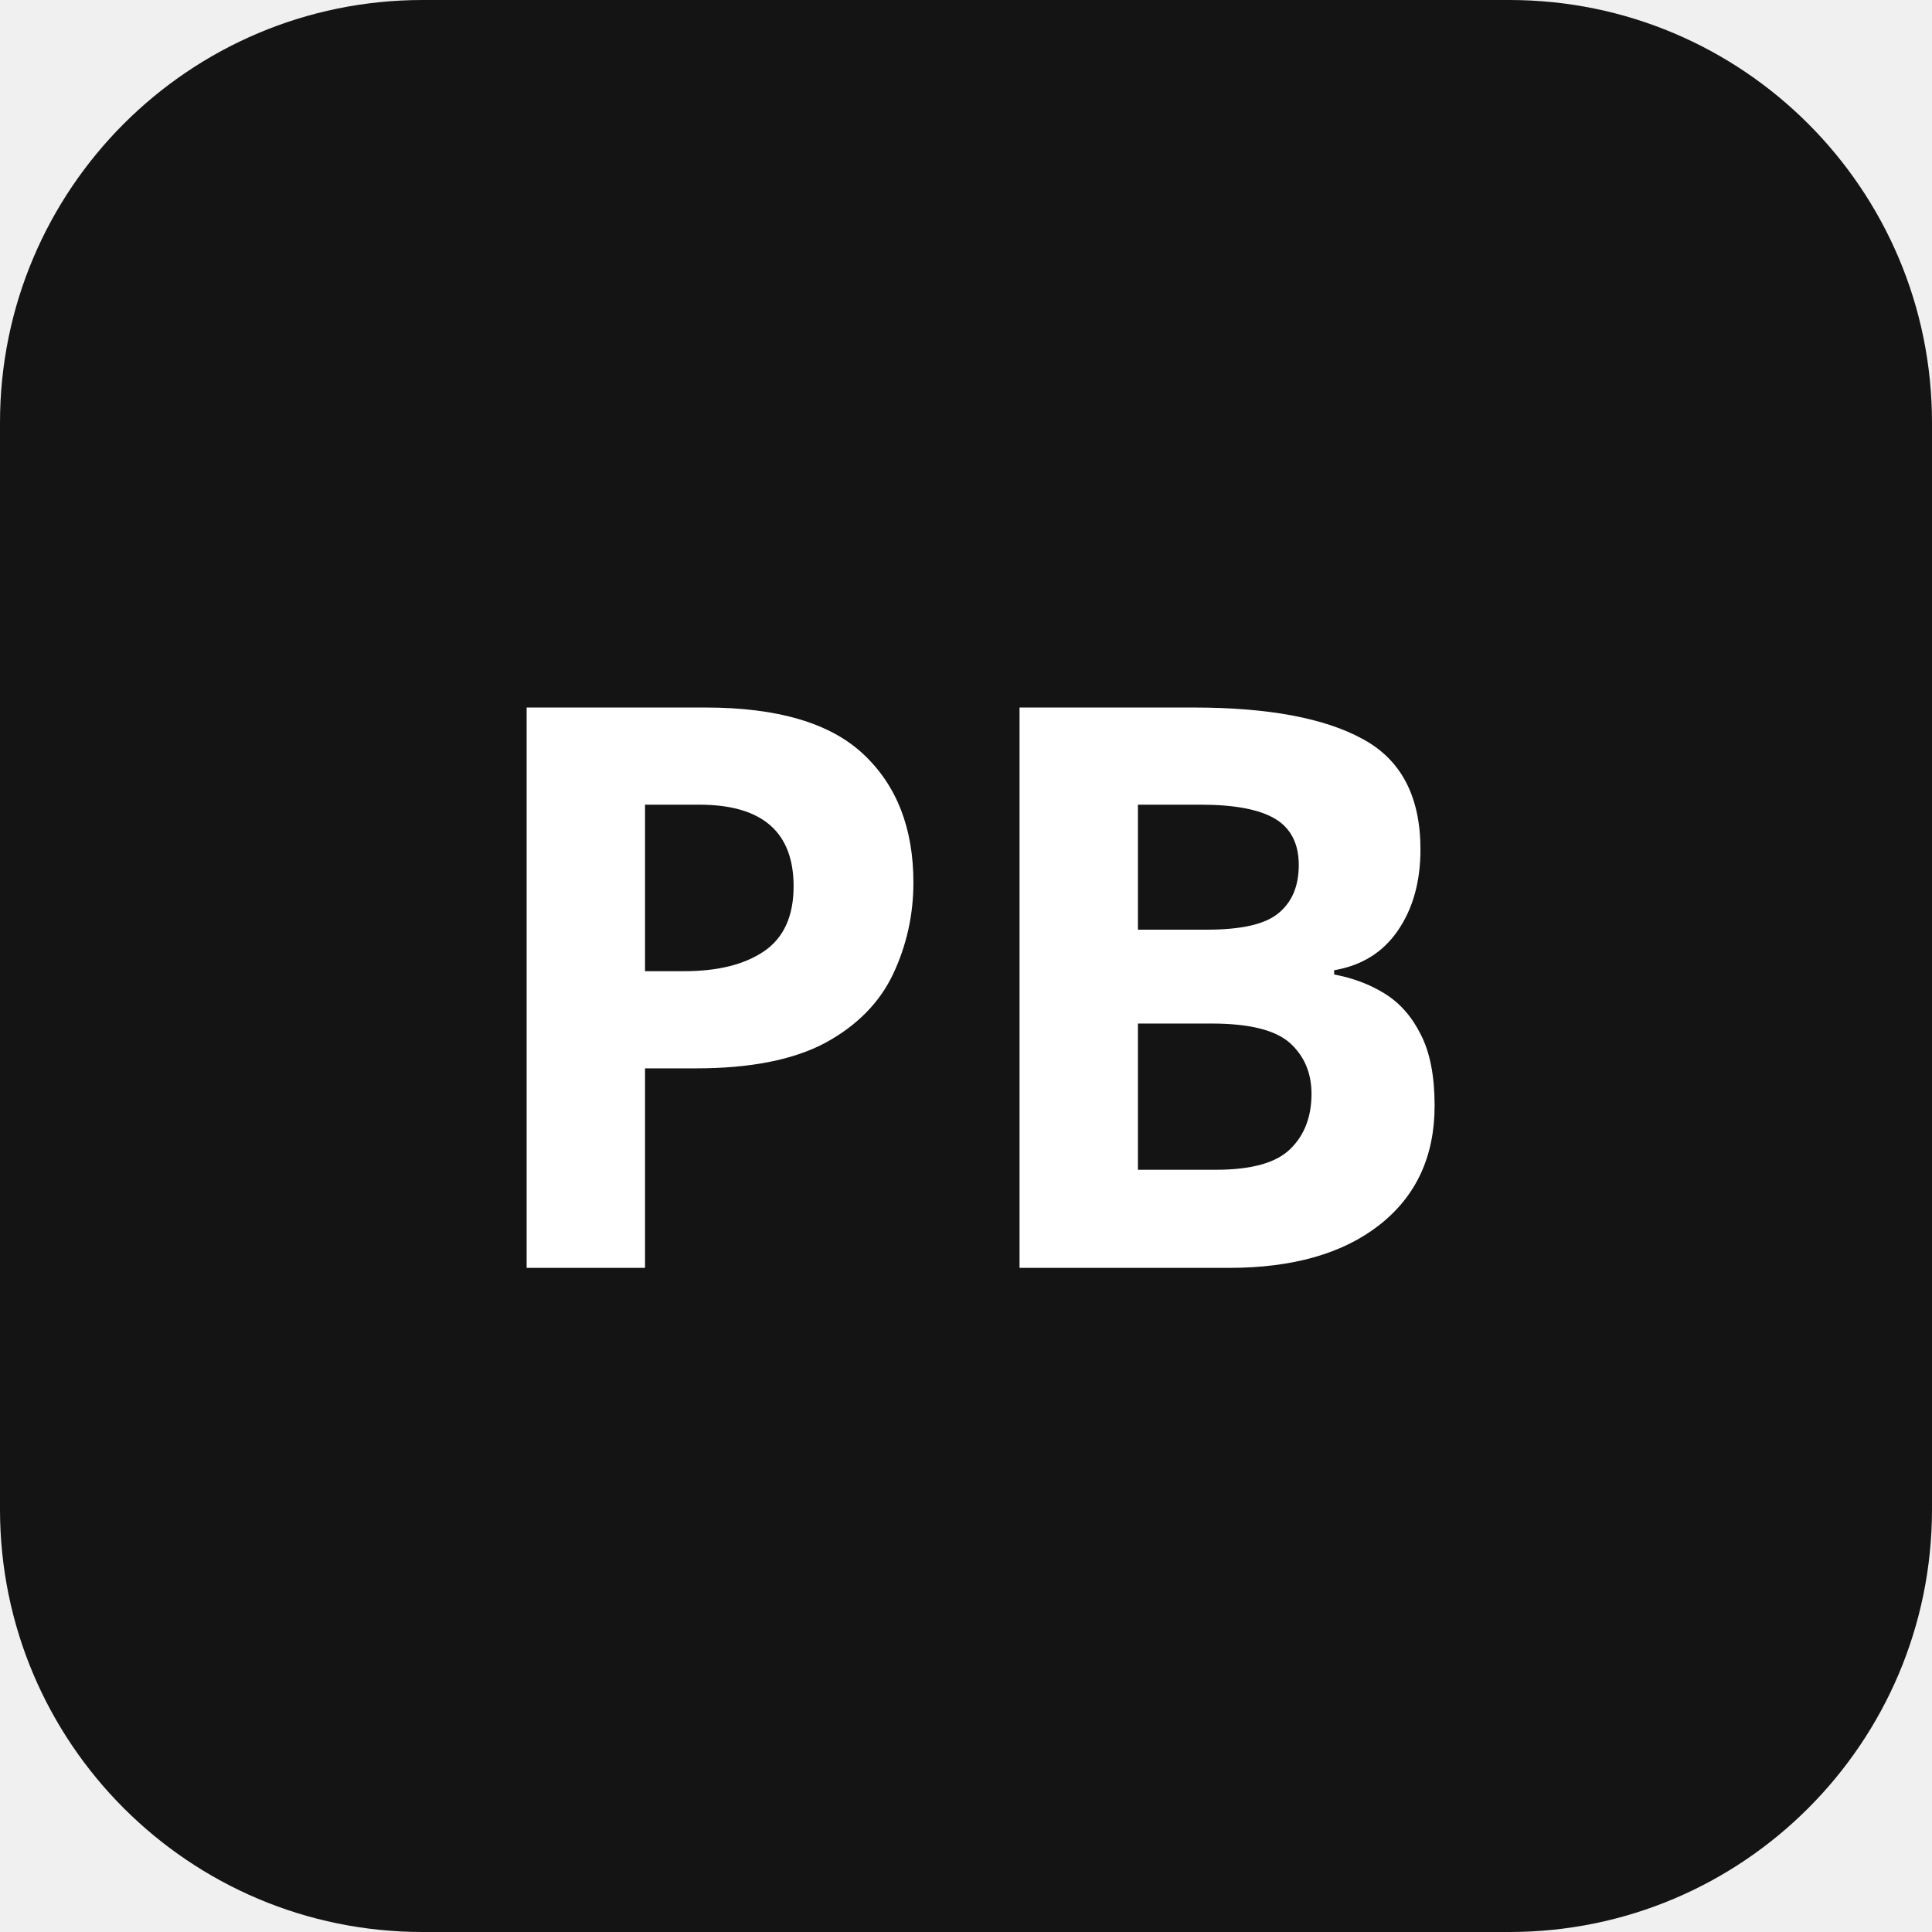
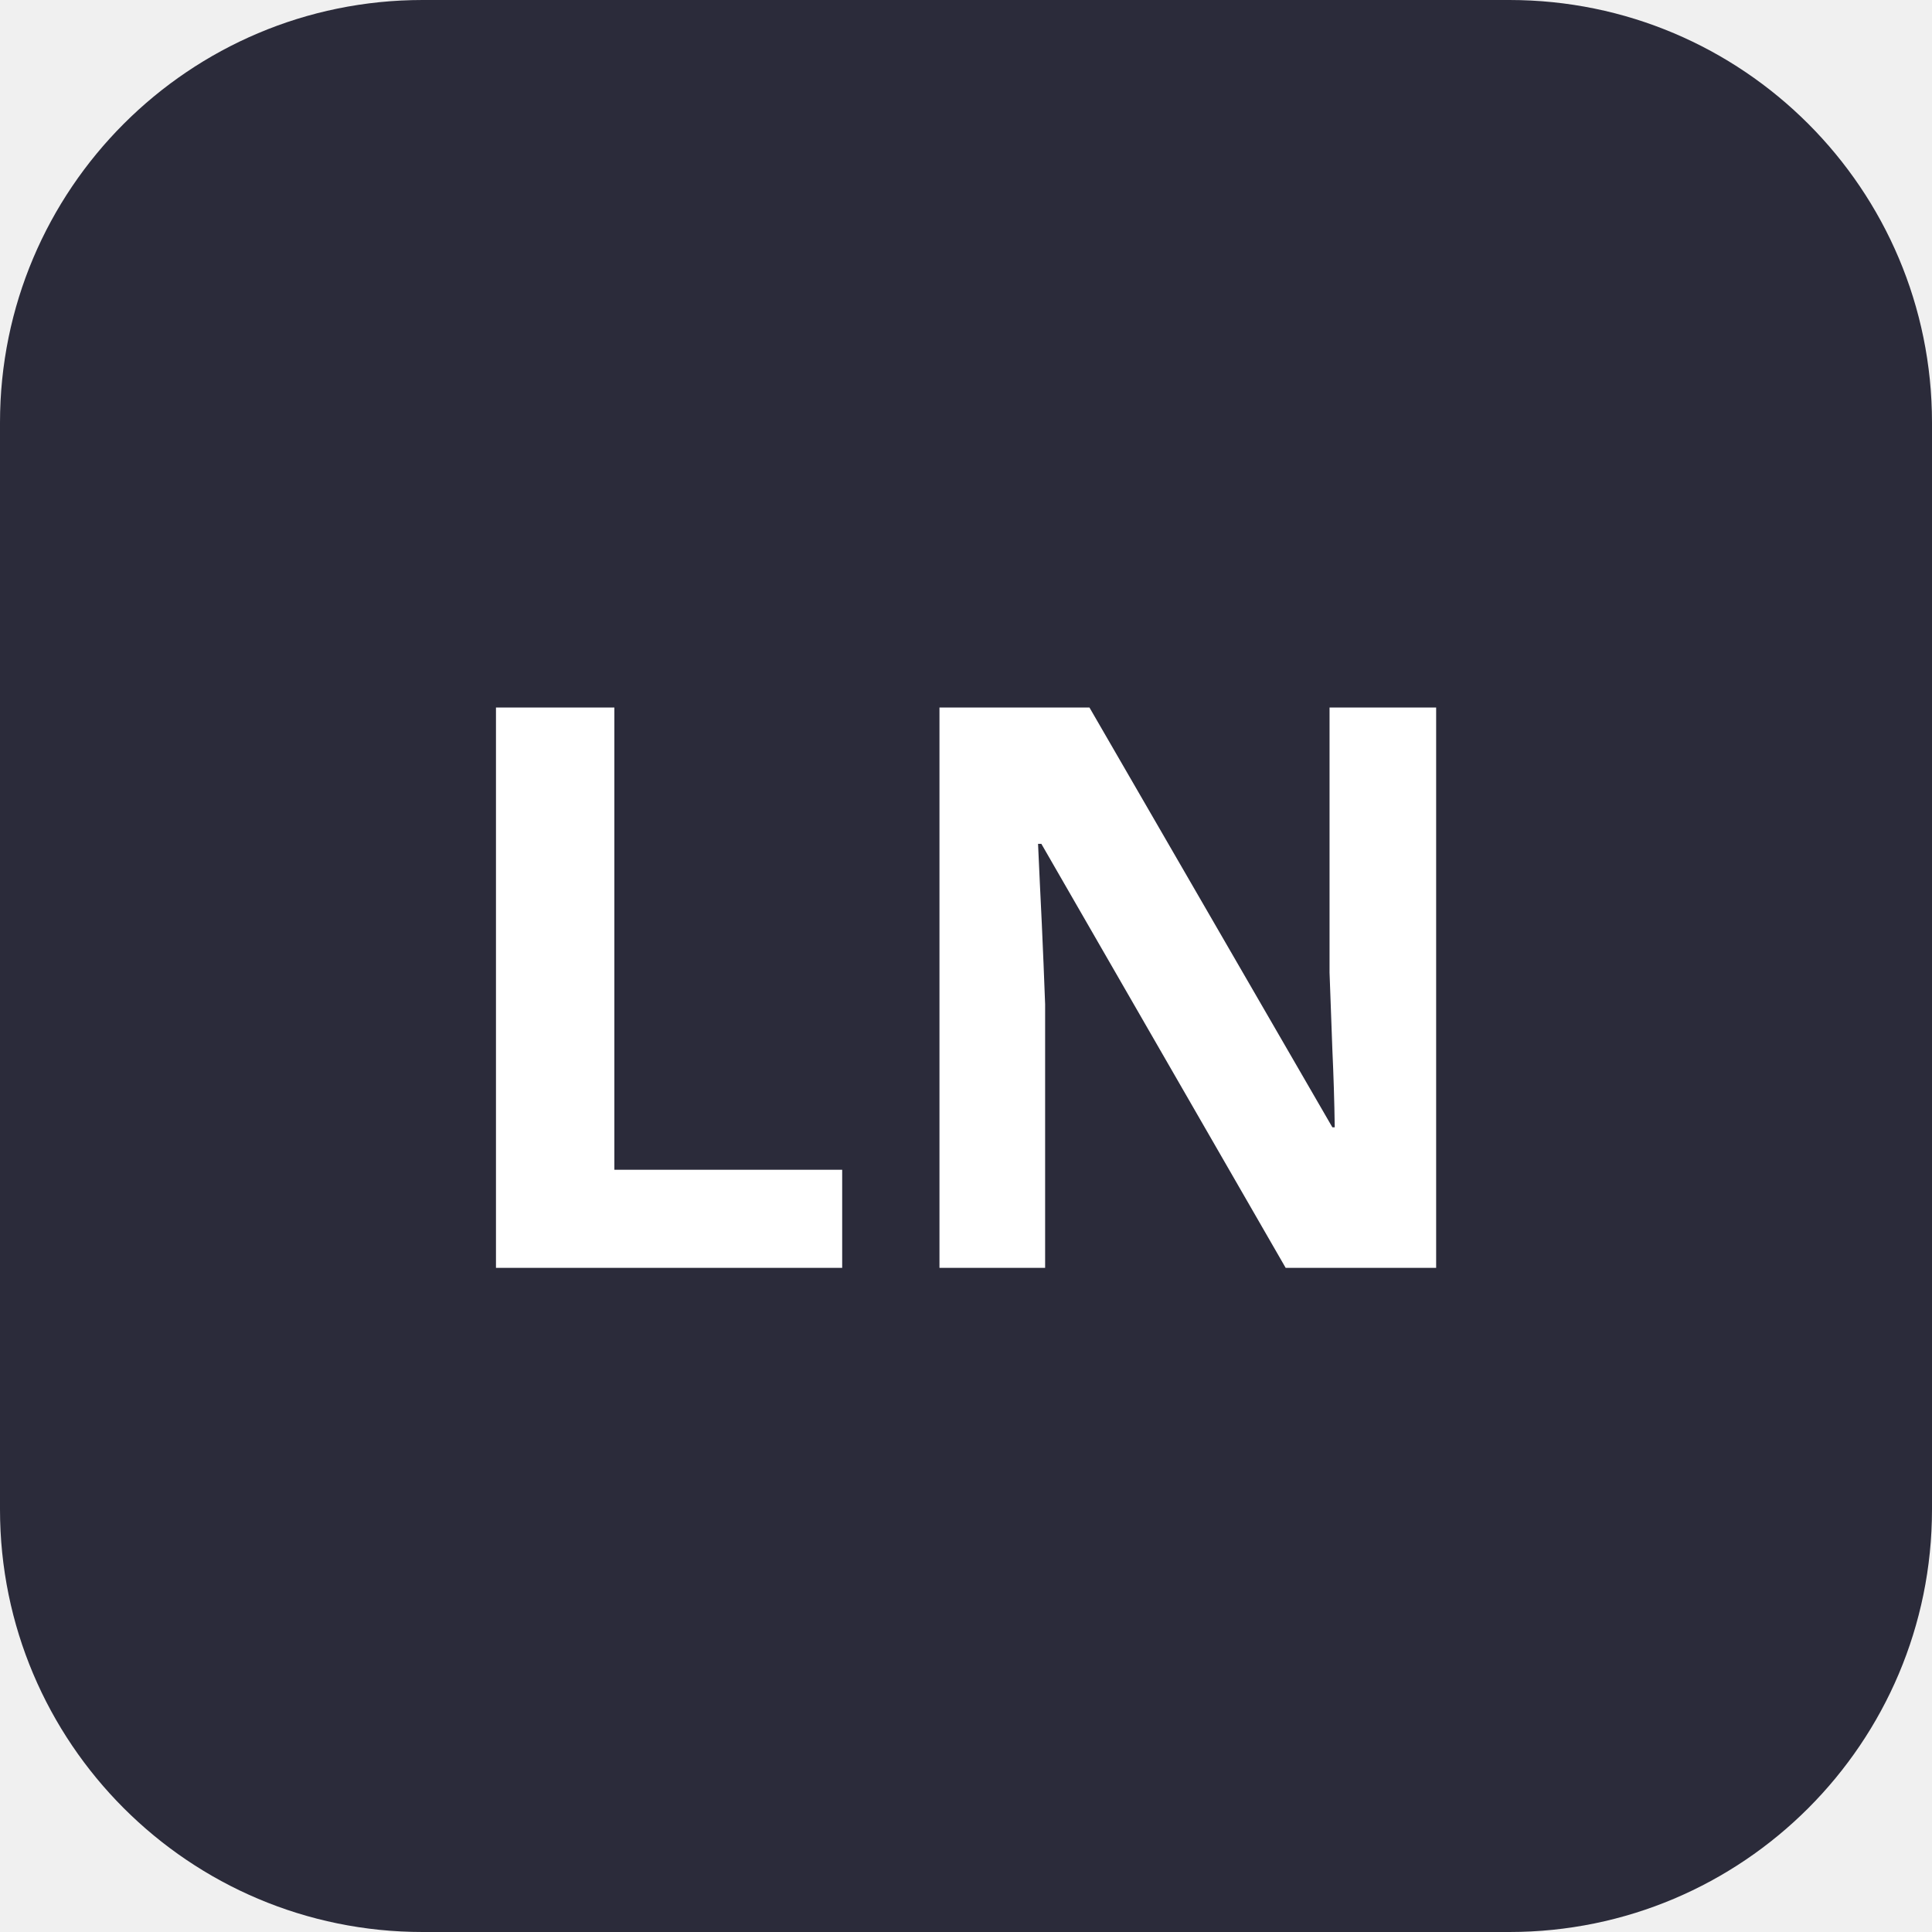
<svg xmlns="http://www.w3.org/2000/svg" viewBox="0 0 64 64">
-   <rect width="64" height="64" rx="14" fill="#141414" />
-   <text x="32" y="42" font-family="system-ui, sans-serif" font-size="26" font-weight="800" text-anchor="middle" fill="#ffffff">PB</text>
+   <rect width="64" height="64" rx="14" fill="#2b2b3a" />
+   <text x="32" y="42" font-family="system-ui, sans-serif" font-size="26" font-weight="800" text-anchor="middle" fill="#ffffff">LN</text>
</svg>
